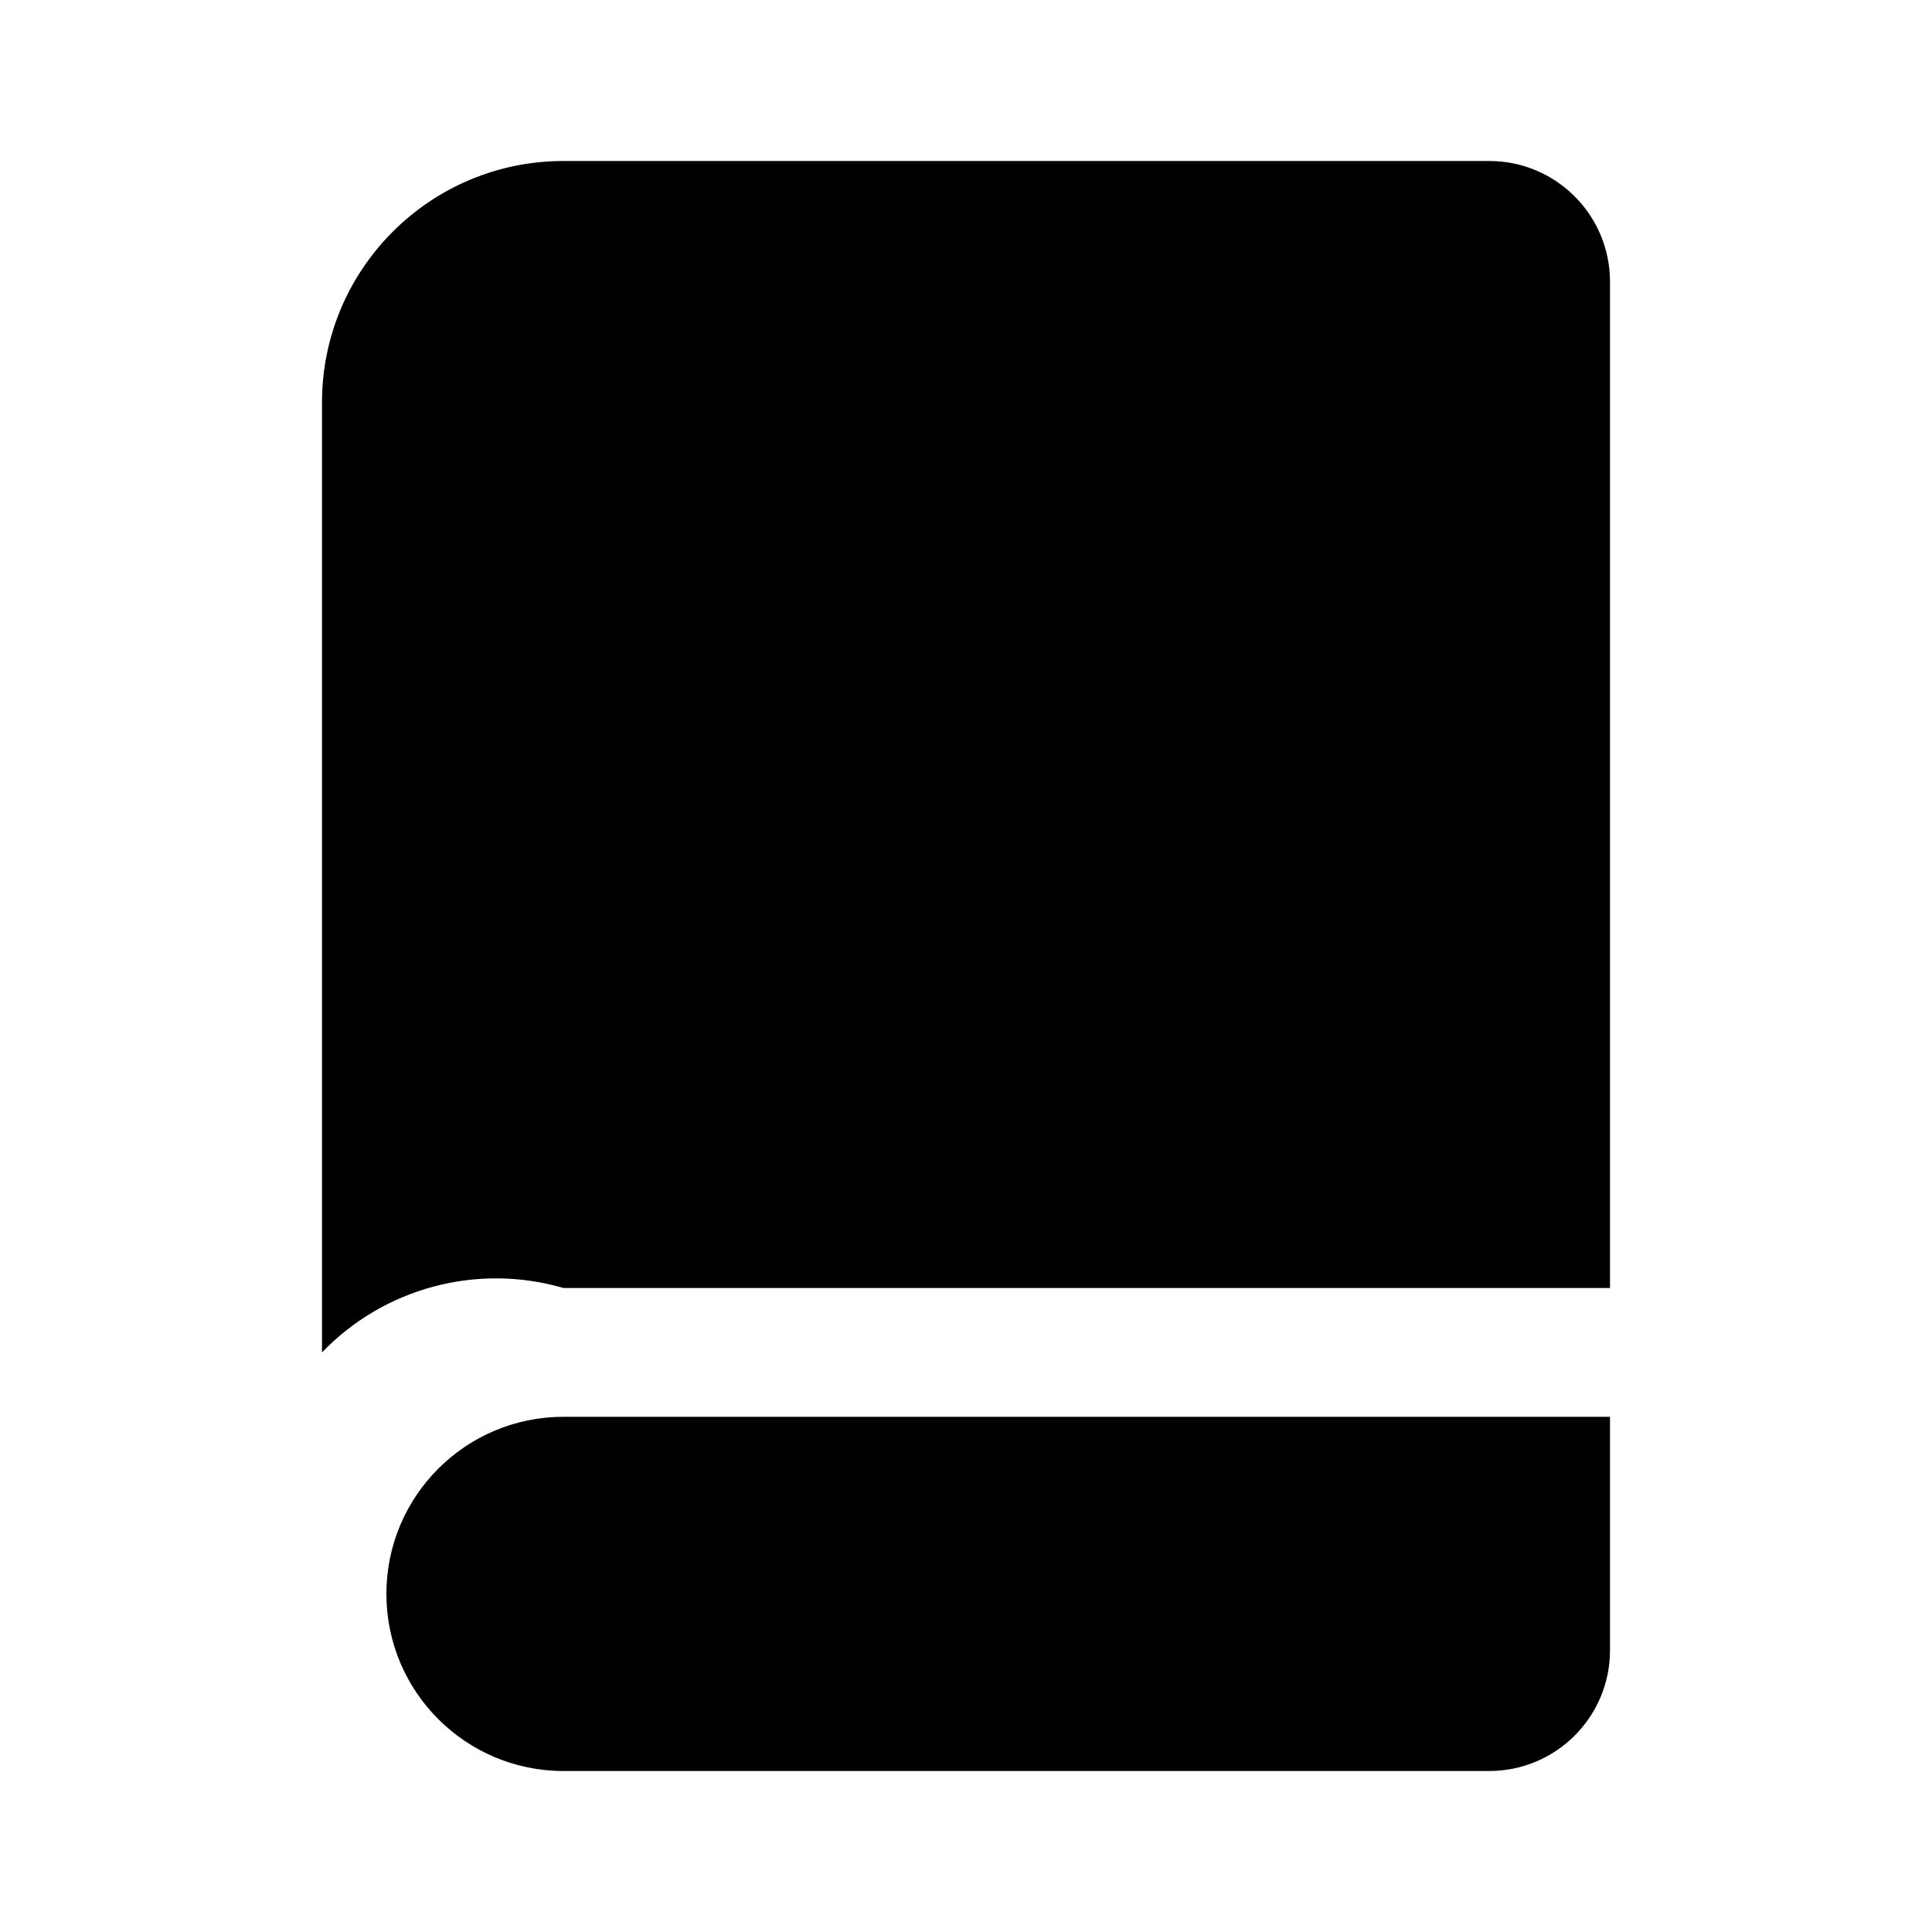
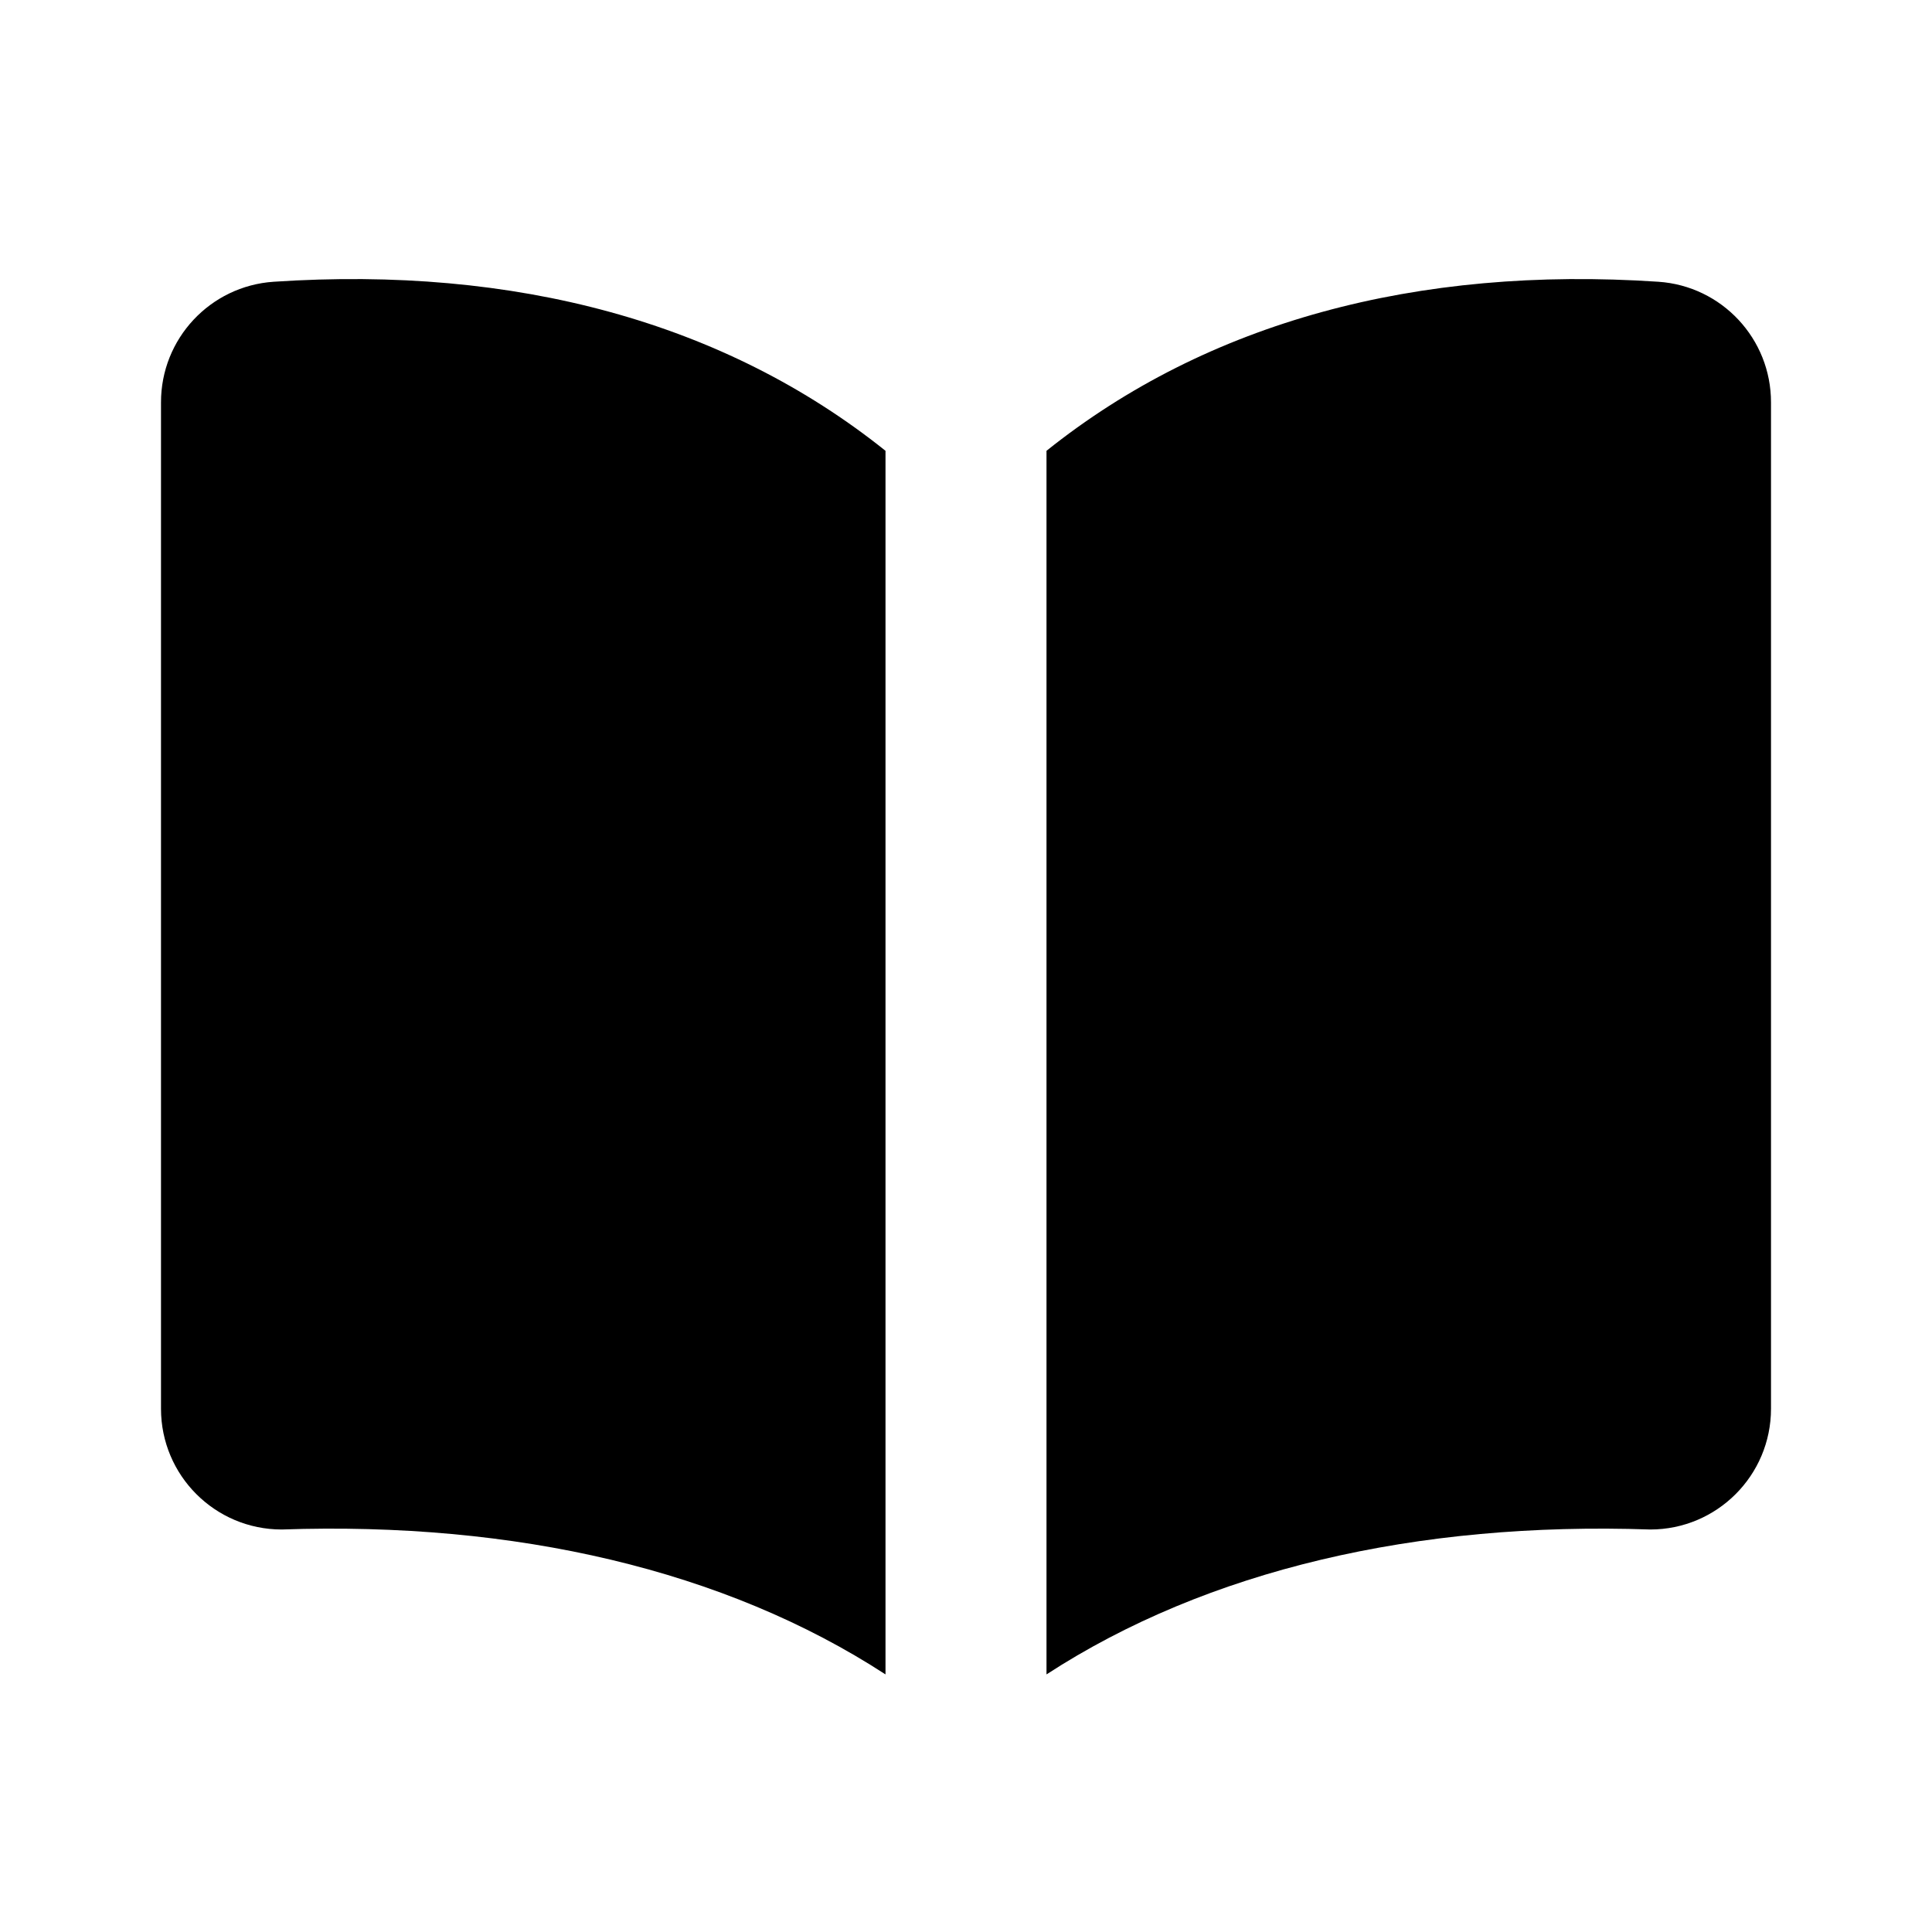
<svg xmlns="http://www.w3.org/2000/svg" width="24" height="24" viewBox="0 0 24 24" fill="currentColor">
-   <path d="M7 2h11.5A1.5 1.5 0 0 1 20 3.5V16H7a3 3 0 0 0-3 .8V5a3 3 0 0 1 3-3z" />
-   <path d="M7 17.6h13v2.9a1.5 1.5 0 0 1-1.5 1.5H7a2.2 2.2 0 0 1 0-4.4z" />
+   <path d="M11 5.6v15.2c-2-1.3-4.6-1.9-7.5-1.8A1.5 1.5 0 0 1 2 17.5V5a1.5 1.5 0 0 1 1.4-1.5c3-.2 5.6.5 7.6 2.1z" />
+   <path d="M13 5.6v15.2c2-1.3 4.6-1.9 7.5-1.8a1.5 1.5 0 0 0 1.5-1.5V5a1.5 1.5 0 0 0-1.4-1.5c-3-.2-5.6.5-7.6 2.1z" />
</svg>
